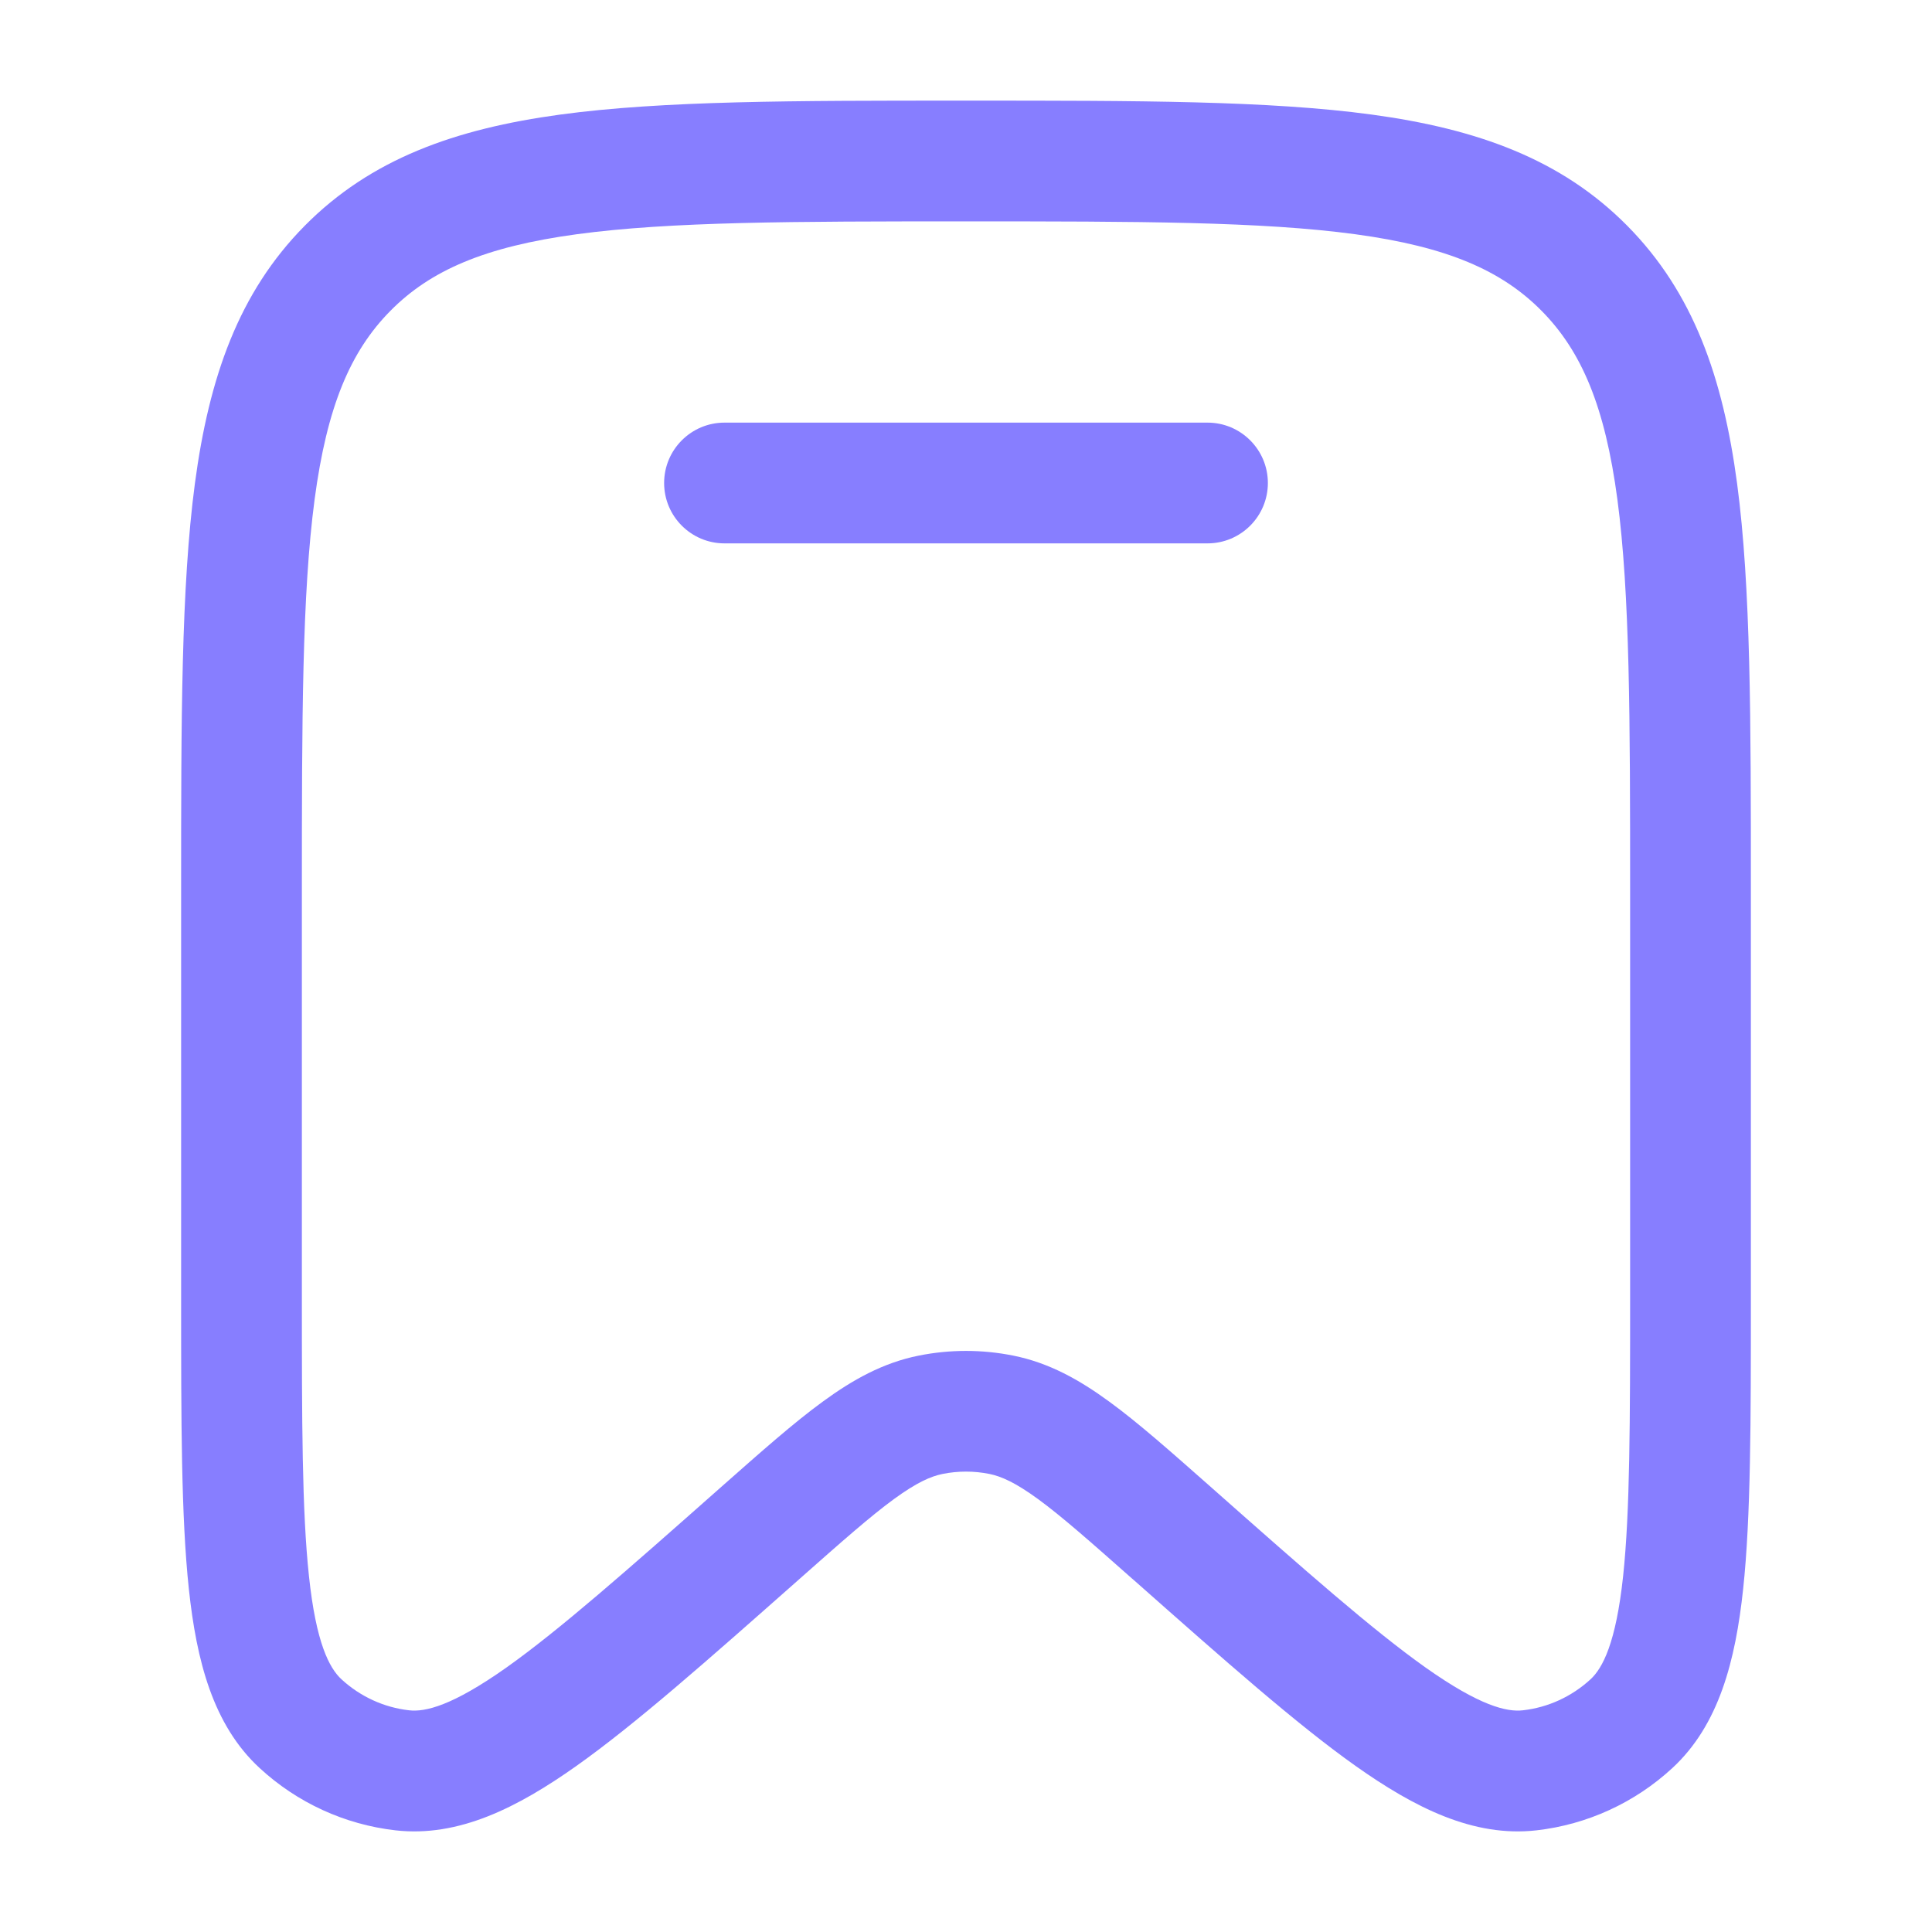
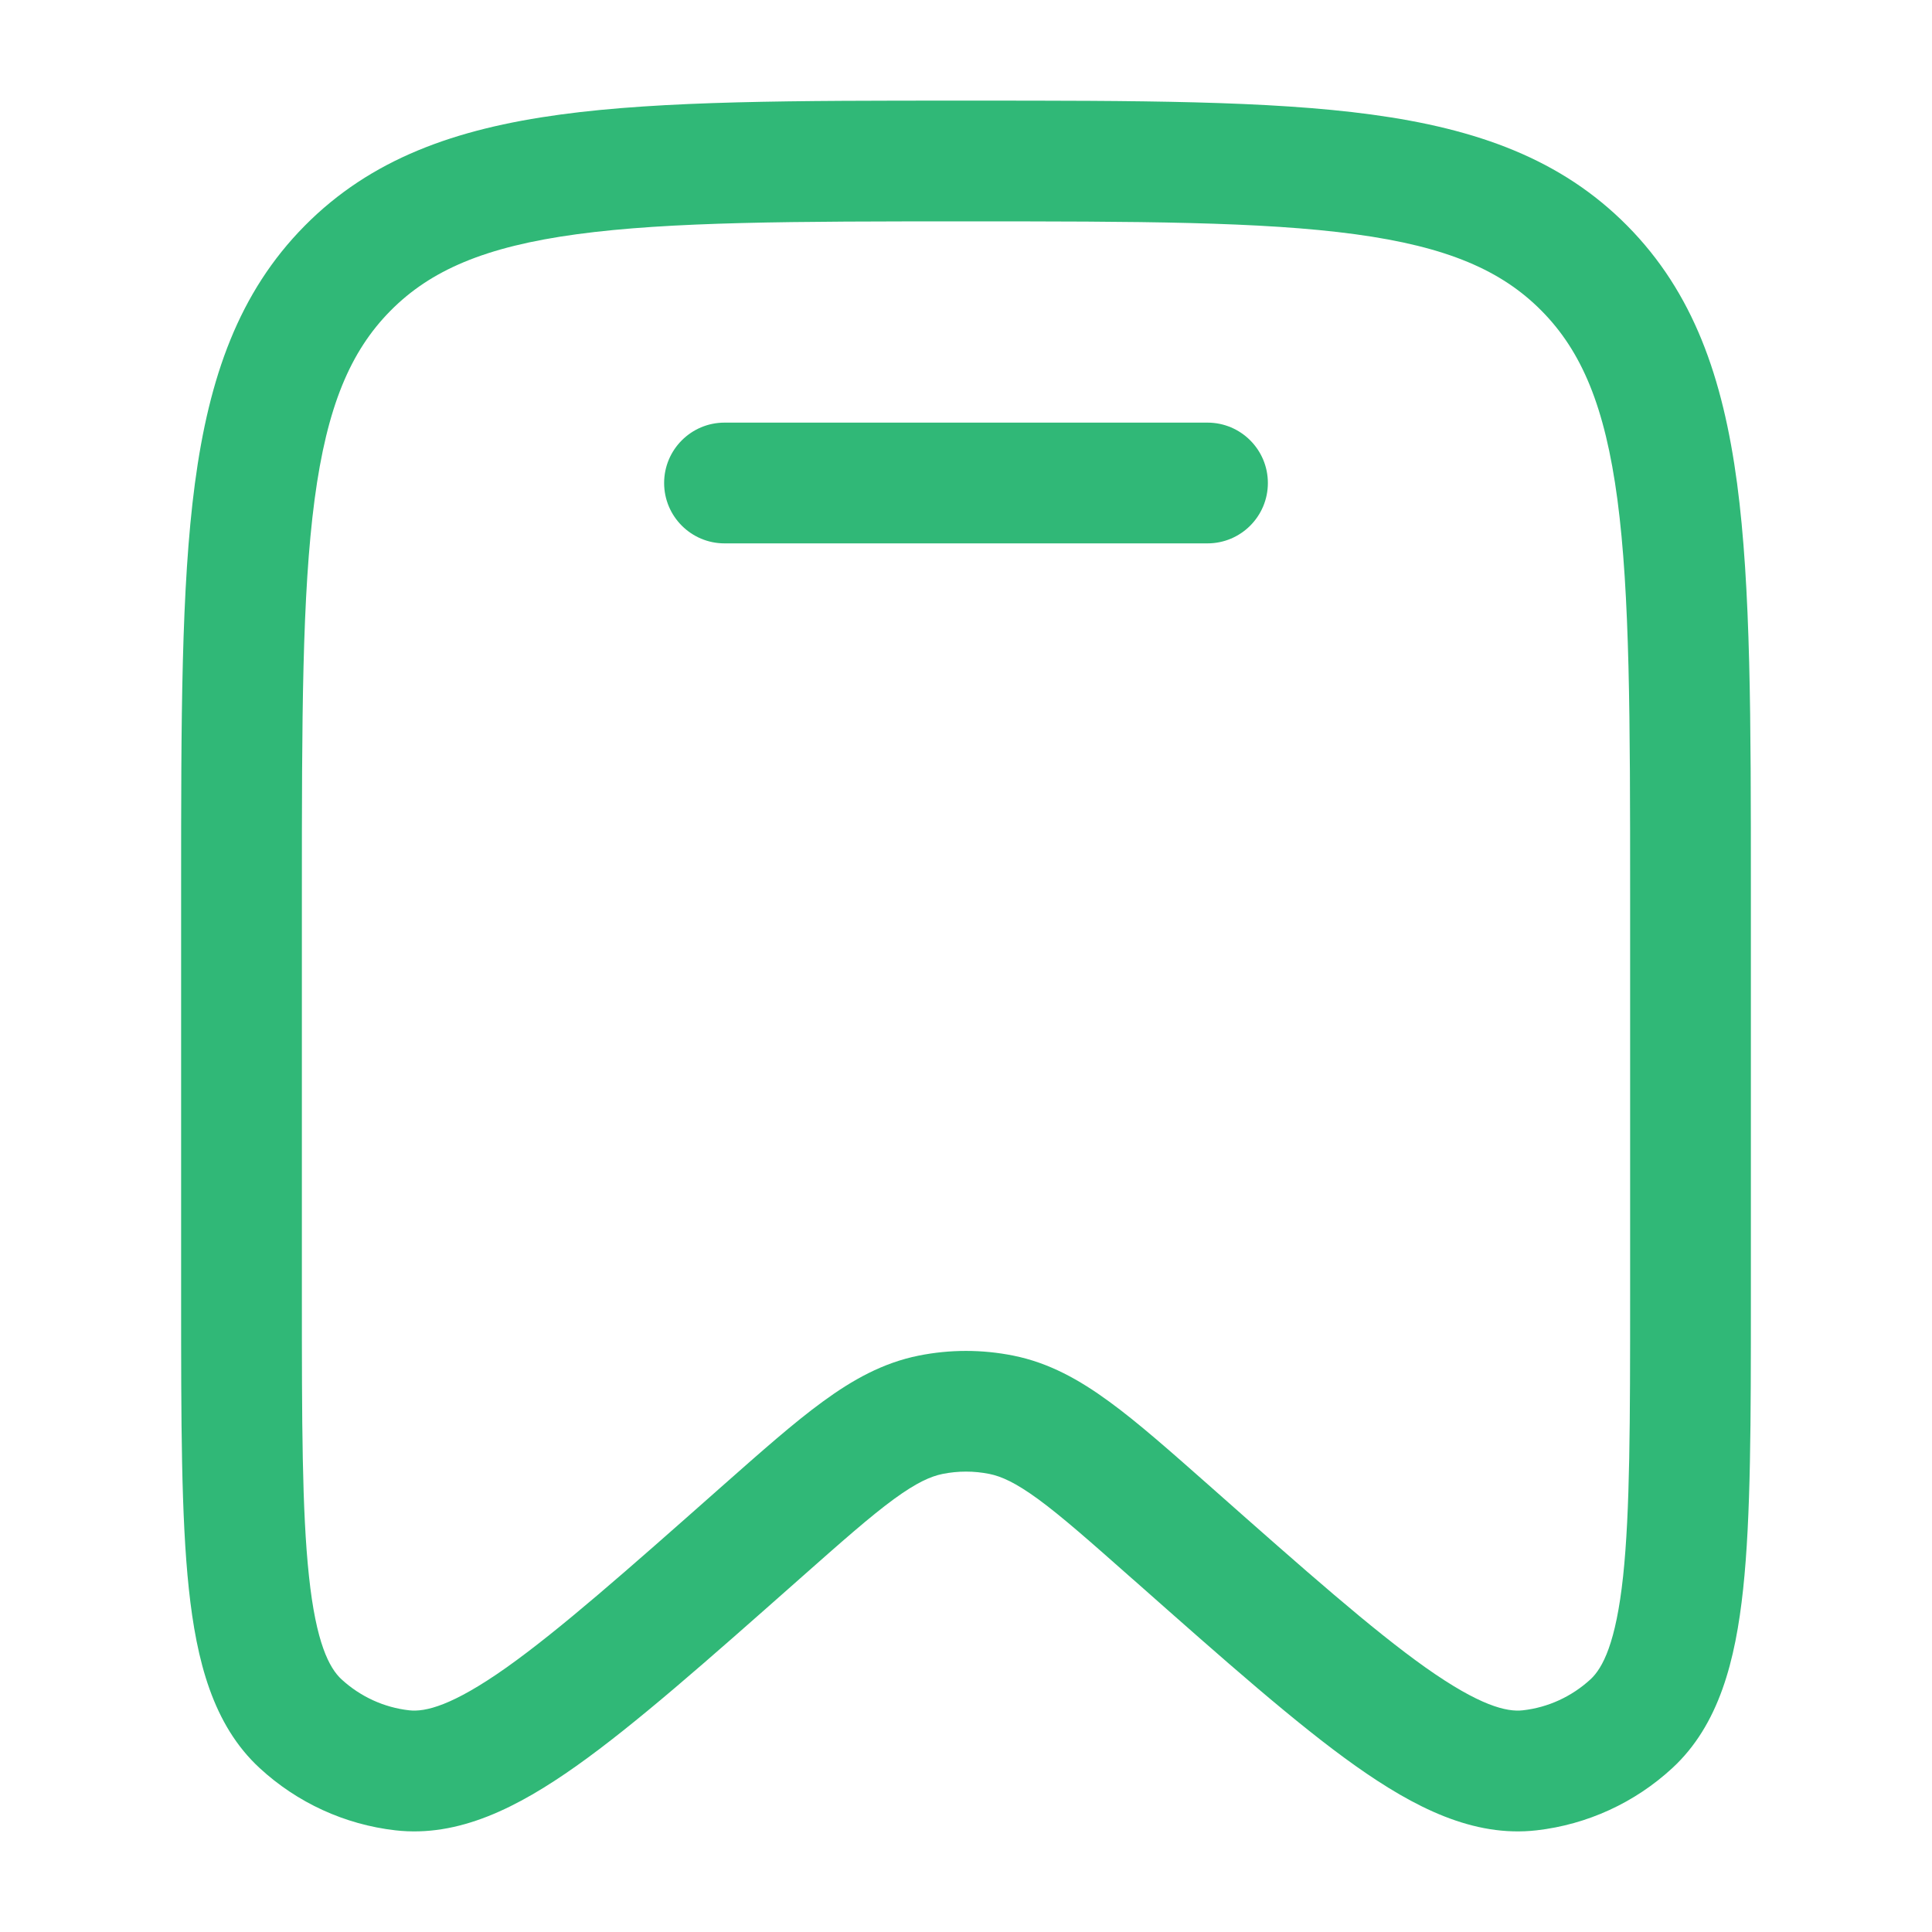
<svg xmlns="http://www.w3.org/2000/svg" width="24" height="24" viewBox="0 0 24 24" fill="none">
-   <path d="M9 5.25C8.586 5.25 8.25 5.586 8.25 6C8.25 6.414 8.586 6.75 9 6.75H15C15.414 6.75 15.75 6.414 15.75 6C15.75 5.586 15.414 5.25 15 5.25H9Z" fill="#877EFF" />
-   <path fill-rule="evenodd" clip-rule="evenodd" d="M11.943 1.25C9.87 1.25 8.237 1.25 6.961 1.423C5.651 1.601 4.606 1.975 3.785 2.805C2.965 3.634 2.597 4.687 2.421 6.007C2.25 7.296 2.25 8.945 2.25 11.041V16.139C2.25 17.647 2.25 18.84 2.346 19.739C2.441 20.627 2.644 21.428 3.226 21.964C3.692 22.394 4.282 22.665 4.912 22.737C5.699 22.827 6.434 22.451 7.159 21.938C7.892 21.419 8.781 20.632 9.903 19.64L9.939 19.608C10.459 19.148 10.811 18.837 11.105 18.622C11.389 18.415 11.562 18.34 11.708 18.31C11.901 18.271 12.099 18.271 12.292 18.31C12.438 18.34 12.611 18.415 12.895 18.622C13.189 18.837 13.541 19.148 14.061 19.608L14.098 19.64C15.219 20.632 16.108 21.419 16.841 21.938C17.566 22.451 18.301 22.827 19.088 22.737C19.718 22.665 20.308 22.394 20.774 21.964C21.355 21.428 21.559 20.627 21.654 19.739C21.75 18.84 21.75 17.647 21.75 16.139V11.041C21.75 8.945 21.75 7.295 21.579 6.007C21.403 4.687 21.035 3.634 20.215 2.805C19.394 1.975 18.349 1.601 17.039 1.423C15.763 1.25 14.13 1.25 12.057 1.25H11.943ZM4.851 3.86C5.348 3.358 6.023 3.065 7.163 2.91C8.326 2.752 9.857 2.75 12 2.75C14.143 2.75 15.674 2.752 16.837 2.91C17.977 3.065 18.652 3.358 19.149 3.86C19.647 4.363 19.938 5.048 20.092 6.205C20.248 7.383 20.25 8.932 20.25 11.098V16.091C20.25 17.657 20.249 18.77 20.163 19.579C20.074 20.409 19.91 20.72 19.758 20.861C19.524 21.076 19.23 21.211 18.918 21.246C18.718 21.269 18.384 21.192 17.708 20.714C17.05 20.247 16.221 19.516 15.055 18.484L15.029 18.461C14.541 18.03 14.137 17.672 13.78 17.412C13.407 17.139 13.031 16.929 12.588 16.84C12.2 16.762 11.8 16.762 11.412 16.84C10.969 16.929 10.593 17.139 10.22 17.412C9.863 17.672 9.459 18.03 8.971 18.461L8.945 18.484C7.779 19.516 6.95 20.247 6.292 20.714C5.616 21.192 5.282 21.269 5.082 21.246C4.77 21.211 4.476 21.076 4.242 20.861C4.09 20.72 3.926 20.409 3.838 19.579C3.751 18.77 3.75 17.657 3.75 16.091V11.098C3.75 8.932 3.752 7.383 3.908 6.205C4.062 5.048 4.353 4.363 4.851 3.86Z" fill="#877EFF" />
+   <path d="M9 5.25C8.586 5.25 8.25 5.586 8.25 6C8.25 6.414 8.586 6.75 9 6.75H15C15.414 6.75 15.75 6.414 15.75 6C15.75 5.586 15.414 5.25 15 5.25H9Z" fill="#30b877" />
+   <path fill-rule="evenodd" clip-rule="evenodd" d="M11.943 1.25C9.87 1.25 8.237 1.25 6.961 1.423C5.651 1.601 4.606 1.975 3.785 2.805C2.965 3.634 2.597 4.687 2.421 6.007C2.25 7.296 2.25 8.945 2.25 11.041V16.139C2.25 17.647 2.25 18.84 2.346 19.739C2.441 20.627 2.644 21.428 3.226 21.964C3.692 22.394 4.282 22.665 4.912 22.737C5.699 22.827 6.434 22.451 7.159 21.938C7.892 21.419 8.781 20.632 9.903 19.64L9.939 19.608C10.459 19.148 10.811 18.837 11.105 18.622C11.389 18.415 11.562 18.34 11.708 18.31C11.901 18.271 12.099 18.271 12.292 18.31C12.438 18.34 12.611 18.415 12.895 18.622C13.189 18.837 13.541 19.148 14.061 19.608L14.098 19.64C15.219 20.632 16.108 21.419 16.841 21.938C17.566 22.451 18.301 22.827 19.088 22.737C19.718 22.665 20.308 22.394 20.774 21.964C21.355 21.428 21.559 20.627 21.654 19.739C21.75 18.84 21.75 17.647 21.75 16.139V11.041C21.75 8.945 21.75 7.295 21.579 6.007C21.403 4.687 21.035 3.634 20.215 2.805C19.394 1.975 18.349 1.601 17.039 1.423C15.763 1.25 14.13 1.25 12.057 1.25H11.943ZM4.851 3.86C5.348 3.358 6.023 3.065 7.163 2.91C8.326 2.752 9.857 2.75 12 2.75C14.143 2.75 15.674 2.752 16.837 2.91C17.977 3.065 18.652 3.358 19.149 3.86C19.647 4.363 19.938 5.048 20.092 6.205C20.248 7.383 20.25 8.932 20.25 11.098V16.091C20.25 17.657 20.249 18.77 20.163 19.579C20.074 20.409 19.91 20.72 19.758 20.861C19.524 21.076 19.23 21.211 18.918 21.246C18.718 21.269 18.384 21.192 17.708 20.714C17.05 20.247 16.221 19.516 15.055 18.484L15.029 18.461C14.541 18.03 14.137 17.672 13.78 17.412C13.407 17.139 13.031 16.929 12.588 16.84C12.2 16.762 11.8 16.762 11.412 16.84C10.969 16.929 10.593 17.139 10.22 17.412C9.863 17.672 9.459 18.03 8.971 18.461L8.945 18.484C7.779 19.516 6.95 20.247 6.292 20.714C5.616 21.192 5.282 21.269 5.082 21.246C4.77 21.211 4.476 21.076 4.242 20.861C4.09 20.72 3.926 20.409 3.838 19.579C3.751 18.77 3.75 17.657 3.75 16.091V11.098C3.75 8.932 3.752 7.383 3.908 6.205C4.062 5.048 4.353 4.363 4.851 3.86Z" fill="#30b877" />
</svg>
